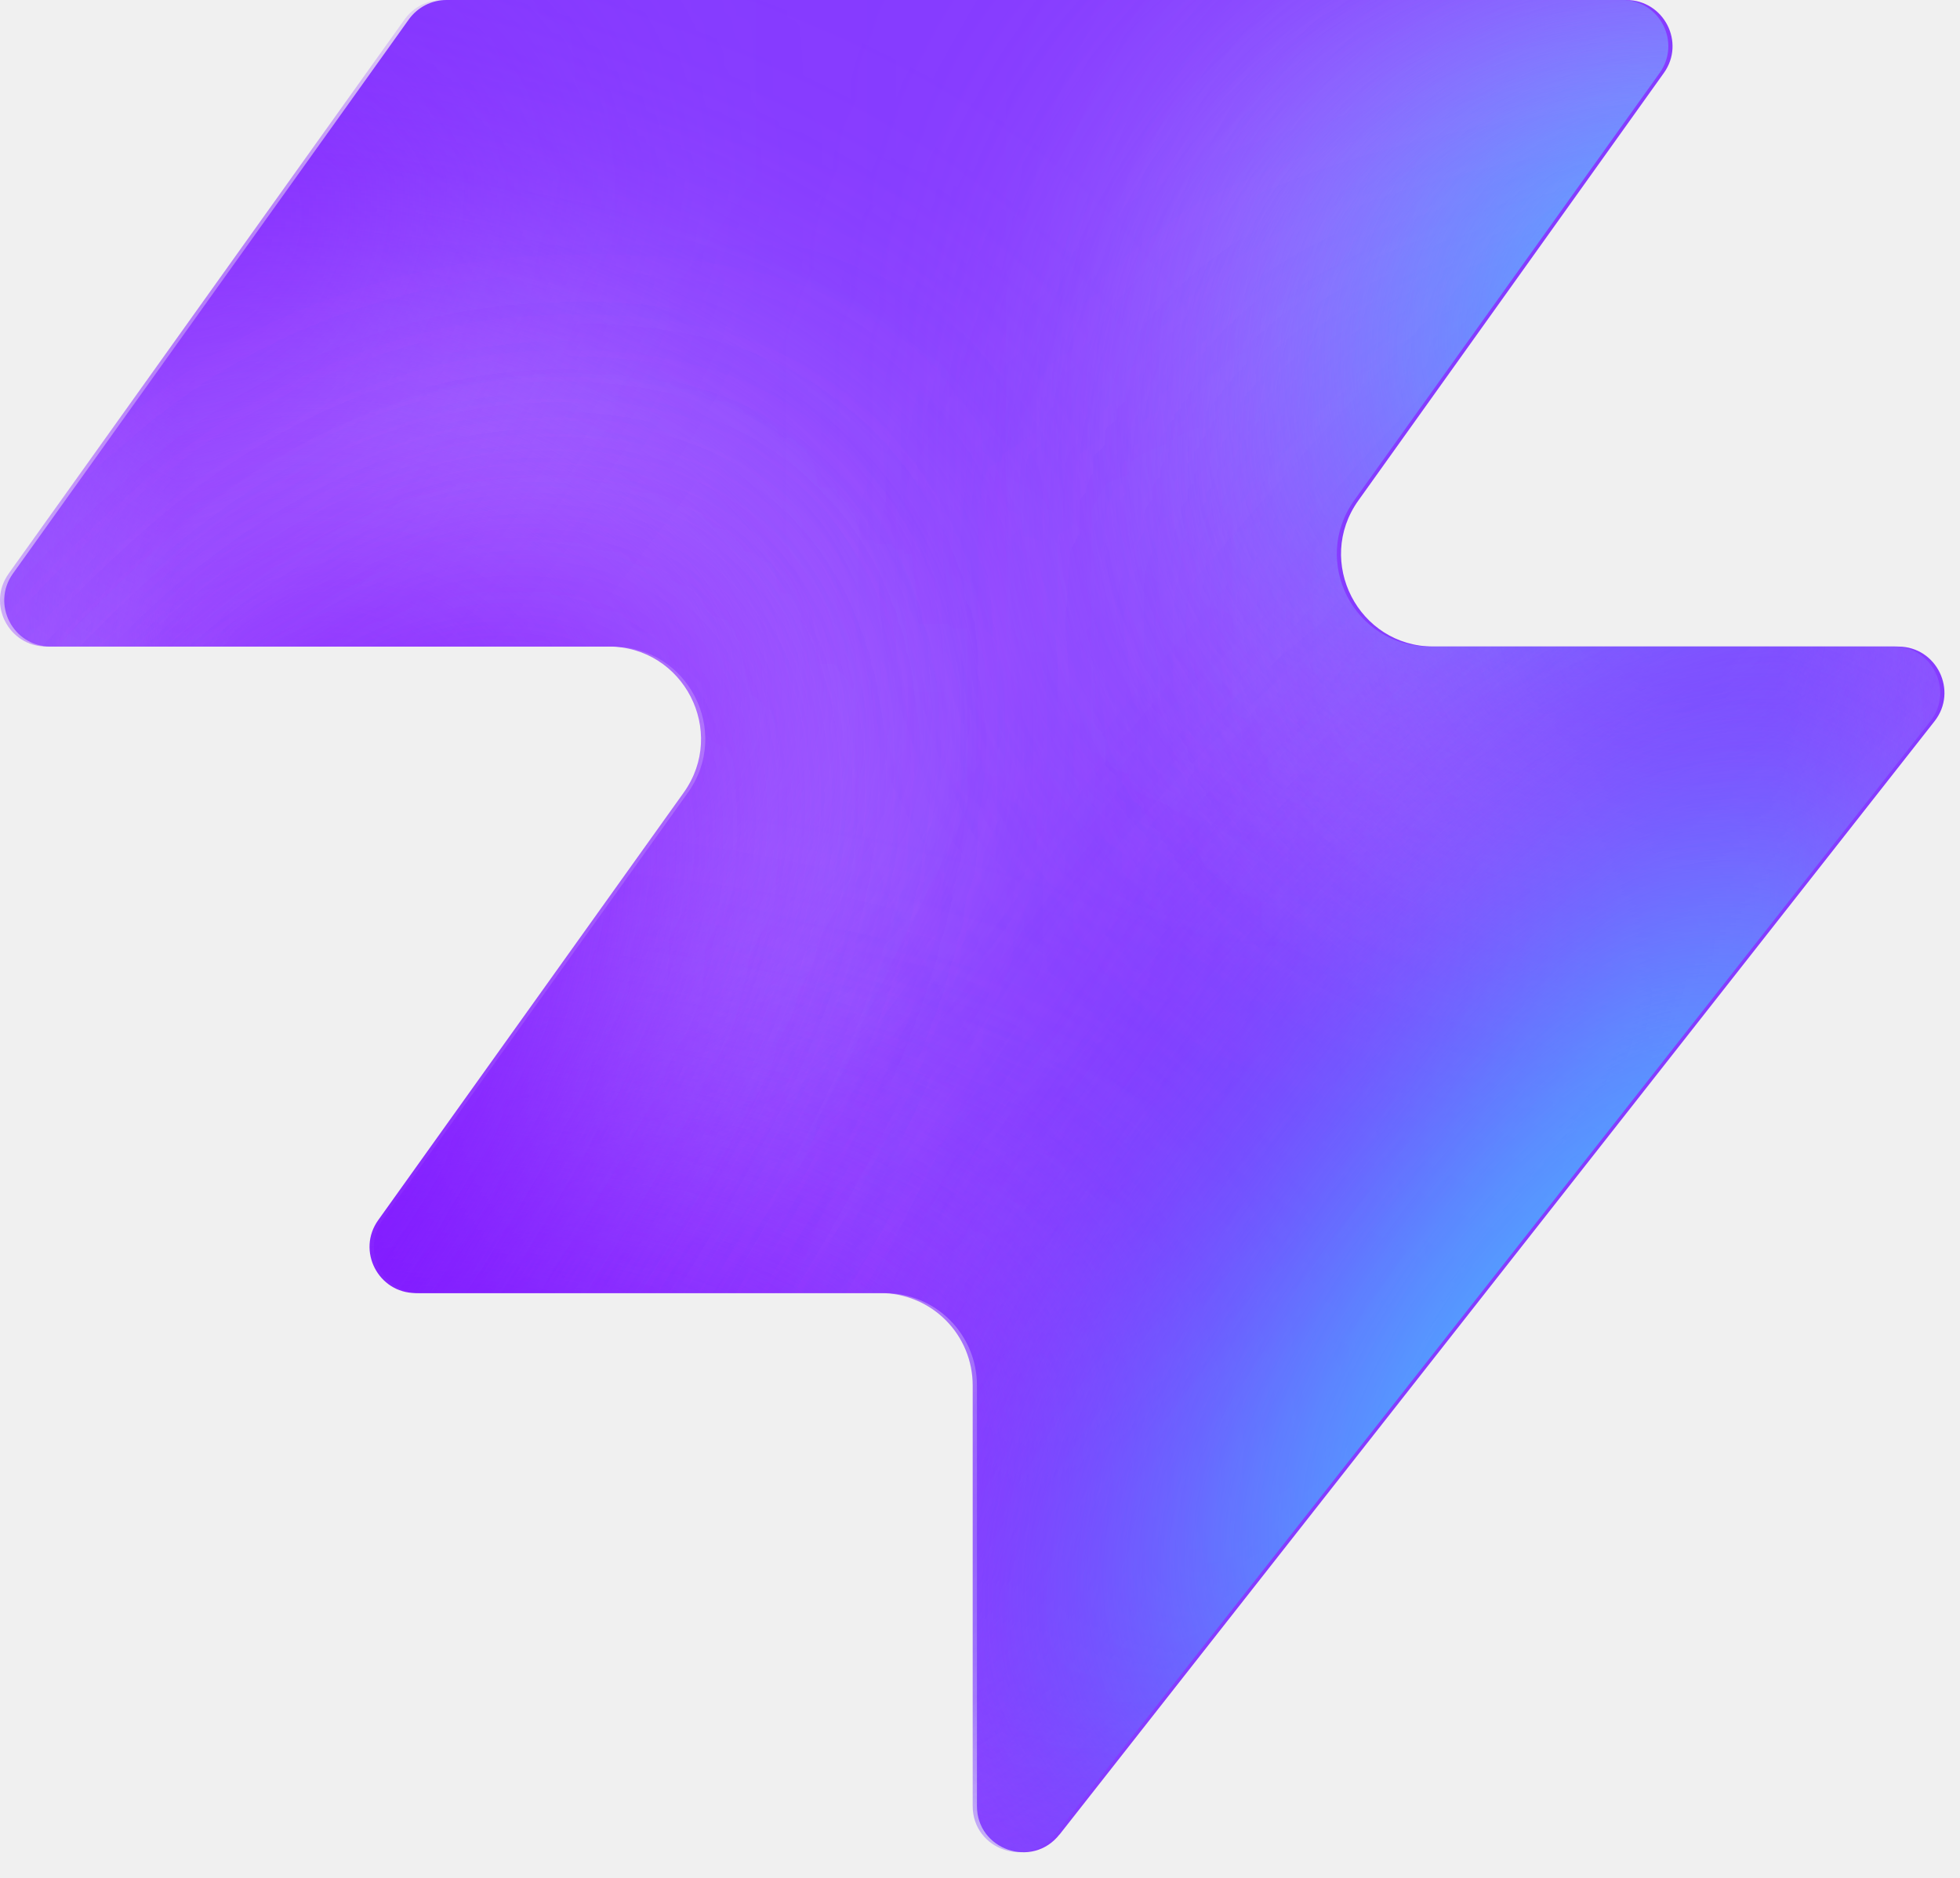
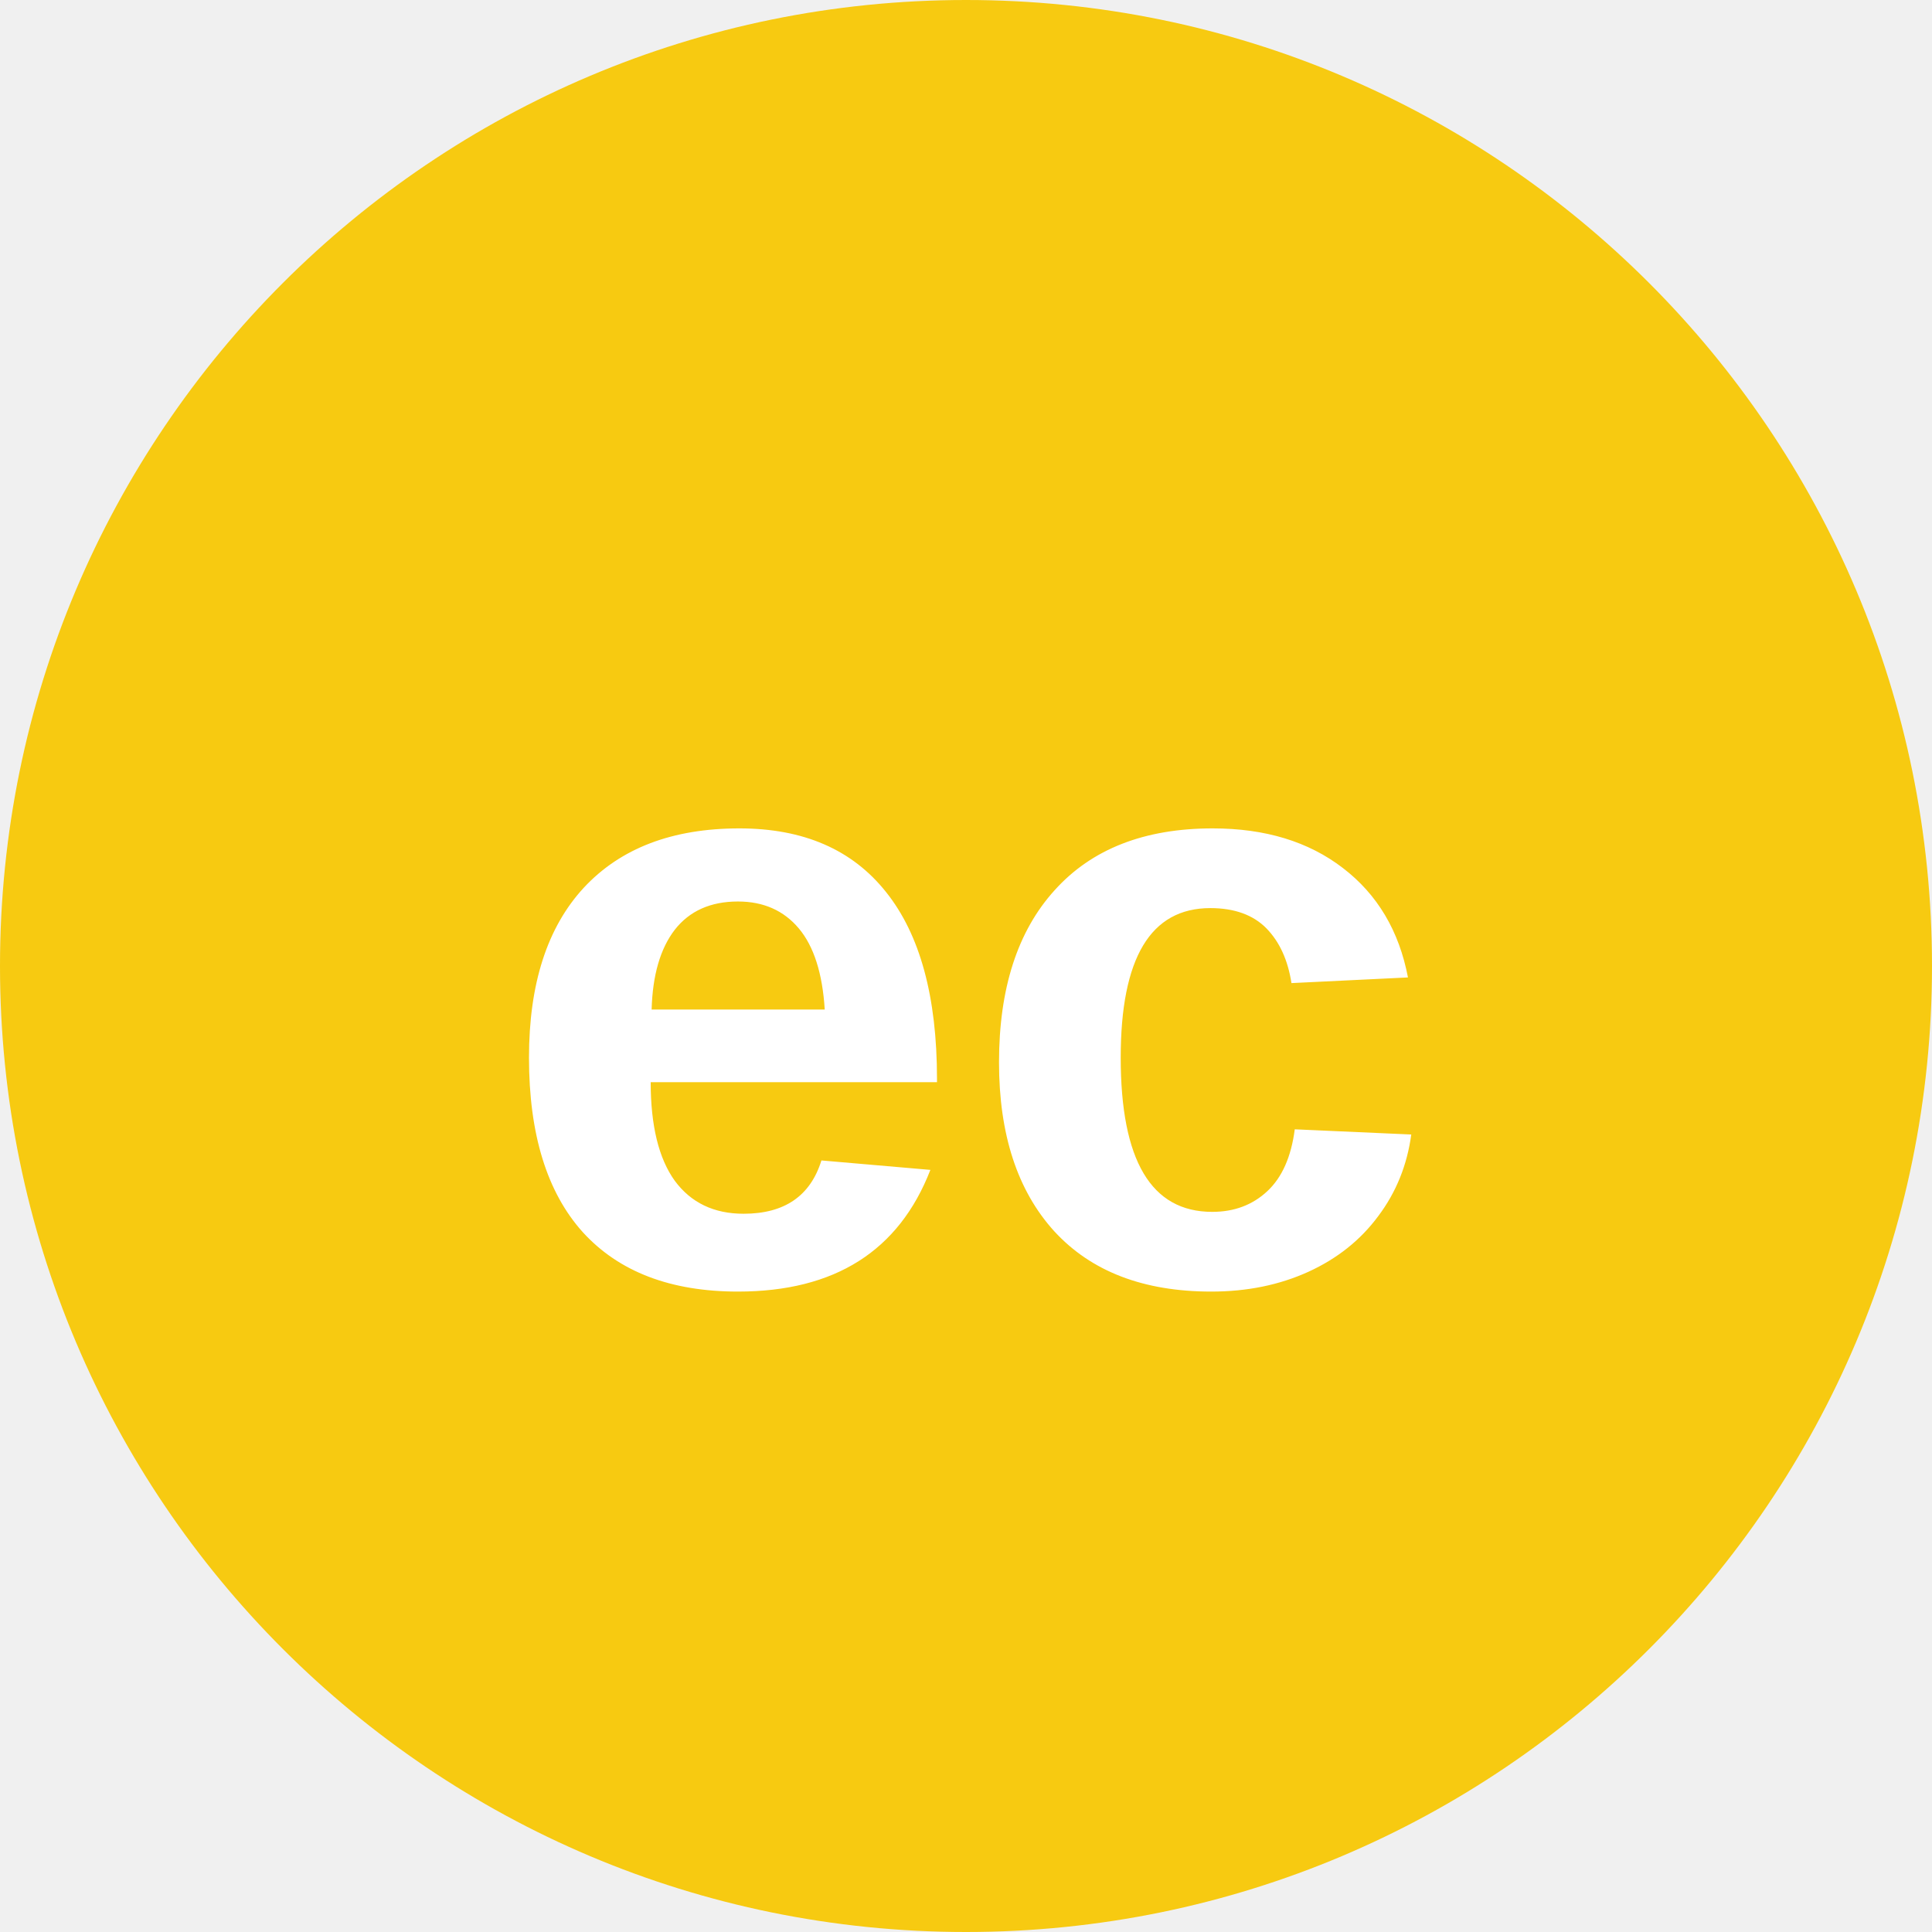
- <svg xmlns="http://www.w3.org/2000/svg" width="48" height="46" fill="none" viewBox="0 0 48 46">
-   <path fill="#863bff" d="M25.946 44.938c-.664.845-2.021.375-2.021-.698V33.937a2.26 2.26 0 0 0-2.262-2.262H10.287c-.92 0-1.456-1.04-.92-1.788l7.48-10.471c1.07-1.497 0-3.578-1.842-3.578H1.237c-.92 0-1.456-1.04-.92-1.788L10.013.474c.214-.297.556-.474.92-.474h28.894c.92 0 1.456 1.04.92 1.788l-7.48 10.471c-1.07 1.498 0 3.579 1.842 3.579h11.377c.943 0 1.473 1.088.89 1.83L25.947 44.94z" style="fill:#863bff;fill:color(display-p3 .525 .23 1);fill-opacity:1" />
-   <mask id="a" width="48" height="46" x="0" y="0" maskUnits="userSpaceOnUse" style="mask-type:alpha">
-     <path fill="#000" d="M25.842 44.938c-.664.844-2.021.375-2.021-.698V33.937a2.26 2.26 0 0 0-2.262-2.262H10.183c-.92 0-1.456-1.04-.92-1.788l7.48-10.471c1.07-1.498 0-3.579-1.842-3.579H1.133c-.92 0-1.456-1.04-.92-1.787L9.91.473c.214-.297.556-.474.92-.474h28.894c.92 0 1.456 1.04.92 1.788l-7.48 10.471c-1.07 1.498 0 3.578 1.842 3.578h11.377c.943 0 1.473 1.088.89 1.832L25.843 44.94z" style="fill:#000;fill-opacity:1" />
-   </mask>
-   <g mask="url(#a)">
-     <g filter="url(#b)">
-       <ellipse cx="5.508" cy="14.704" fill="#ede6ff" rx="5.508" ry="14.704" style="fill:#ede6ff;fill:color(display-p3 .927 .903 1);fill-opacity:1" transform="matrix(.00324 1 1 -.00324 -4.47 31.516)" />
-     </g>
-     <g filter="url(#c)">
-       <ellipse cx="10.399" cy="29.851" fill="#ede6ff" rx="10.399" ry="29.851" style="fill:#ede6ff;fill:color(display-p3 .927 .903 1);fill-opacity:1" transform="matrix(.00324 1 1 -.00324 -39.328 7.883)" />
-     </g>
-     <g filter="url(#d)">
-       <ellipse cx="5.508" cy="30.487" fill="#7e14ff" rx="5.508" ry="30.487" style="fill:#7e14ff;fill:color(display-p3 .492 .077 1);fill-opacity:1" transform="rotate(89.814 -25.913 -14.639)scale(1 -1)" />
-     </g>
-     <g filter="url(#e)">
-       <ellipse cx="5.508" cy="30.599" fill="#7e14ff" rx="5.508" ry="30.599" style="fill:#7e14ff;fill:color(display-p3 .492 .077 1);fill-opacity:1" transform="rotate(89.814 -32.644 -3.334)scale(1 -1)" />
-     </g>
-     <g filter="url(#f)">
-       <ellipse cx="5.508" cy="30.599" fill="#7e14ff" rx="5.508" ry="30.599" style="fill:#7e14ff;fill:color(display-p3 .492 .077 1);fill-opacity:1" transform="matrix(.00324 1 1 -.00324 -34.34 30.47)" />
-     </g>
-     <g filter="url(#g)">
-       <ellipse cx="14.072" cy="22.078" fill="#ede6ff" rx="14.072" ry="22.078" style="fill:#ede6ff;fill:color(display-p3 .927 .903 1);fill-opacity:1" transform="rotate(93.35 24.506 48.493)scale(-1 1)" />
-     </g>
-     <g filter="url(#h)">
-       <ellipse cx="3.47" cy="21.501" fill="#7e14ff" rx="3.47" ry="21.501" style="fill:#7e14ff;fill:color(display-p3 .492 .077 1);fill-opacity:1" transform="rotate(89.009 28.708 47.59)scale(-1 1)" />
-     </g>
-     <g filter="url(#i)">
-       <ellipse cx="3.47" cy="21.501" fill="#7e14ff" rx="3.47" ry="21.501" style="fill:#7e14ff;fill:color(display-p3 .492 .077 1);fill-opacity:1" transform="rotate(89.009 28.708 47.59)scale(-1 1)" />
-     </g>
-     <g filter="url(#j)">
-       <ellipse cx=".387" cy="8.972" fill="#7e14ff" rx="4.407" ry="29.108" style="fill:#7e14ff;fill:color(display-p3 .492 .077 1);fill-opacity:1" transform="rotate(39.51 .387 8.972)" />
-     </g>
-     <g filter="url(#k)">
-       <ellipse cx="47.523" cy="-6.092" fill="#7e14ff" rx="4.407" ry="29.108" style="fill:#7e14ff;fill:color(display-p3 .492 .077 1);fill-opacity:1" transform="rotate(37.892 47.523 -6.092)" />
-     </g>
-     <g filter="url(#l)">
-       <ellipse cx="41.412" cy="6.333" fill="#47bfff" rx="5.971" ry="9.665" style="fill:#47bfff;fill:color(display-p3 .28 .748 1);fill-opacity:1" transform="rotate(37.892 41.412 6.333)" />
-     </g>
-     <g filter="url(#m)">
-       <ellipse cx="-1.879" cy="38.332" fill="#7e14ff" rx="4.407" ry="29.108" style="fill:#7e14ff;fill:color(display-p3 .492 .077 1);fill-opacity:1" transform="rotate(37.892 -1.88 38.332)" />
-     </g>
-     <g filter="url(#n)">
-       <ellipse cx="-1.879" cy="38.332" fill="#7e14ff" rx="4.407" ry="29.108" style="fill:#7e14ff;fill:color(display-p3 .492 .077 1);fill-opacity:1" transform="rotate(37.892 -1.88 38.332)" />
-     </g>
-     <g filter="url(#o)">
-       <ellipse cx="35.651" cy="29.907" fill="#7e14ff" rx="4.407" ry="29.108" style="fill:#7e14ff;fill:color(display-p3 .492 .077 1);fill-opacity:1" transform="rotate(37.892 35.651 29.907)" />
-     </g>
-     <g filter="url(#p)">
-       <ellipse cx="38.418" cy="32.4" fill="#47bfff" rx="5.971" ry="15.297" style="fill:#47bfff;fill:color(display-p3 .28 .748 1);fill-opacity:1" transform="rotate(37.892 38.418 32.4)" />
-     </g>
-   </g>
-   <defs>
-     <filter id="b" width="60.045" height="41.654" x="-19.77" y="16.149" color-interpolation-filters="sRGB" filterUnits="userSpaceOnUse">
-       <feFlood flood-opacity="0" result="BackgroundImageFix" />
-       <feBlend in="SourceGraphic" in2="BackgroundImageFix" result="shape" />
-       <feGaussianBlur result="effect1_foregroundBlur_2002_17158" stdDeviation="7.659" />
-     </filter>
-     <filter id="c" width="90.34" height="51.437" x="-54.613" y="-7.533" color-interpolation-filters="sRGB" filterUnits="userSpaceOnUse">
-       <feFlood flood-opacity="0" result="BackgroundImageFix" />
-       <feBlend in="SourceGraphic" in2="BackgroundImageFix" result="shape" />
-       <feGaussianBlur result="effect1_foregroundBlur_2002_17158" stdDeviation="7.659" />
-     </filter>
-     <filter id="d" width="79.355" height="29.4" x="-49.64" y="2.03" color-interpolation-filters="sRGB" filterUnits="userSpaceOnUse">
-       <feFlood flood-opacity="0" result="BackgroundImageFix" />
-       <feBlend in="SourceGraphic" in2="BackgroundImageFix" result="shape" />
-       <feGaussianBlur result="effect1_foregroundBlur_2002_17158" stdDeviation="4.596" />
-     </filter>
-     <filter id="e" width="79.579" height="29.4" x="-45.045" y="20.029" color-interpolation-filters="sRGB" filterUnits="userSpaceOnUse">
-       <feFlood flood-opacity="0" result="BackgroundImageFix" />
-       <feBlend in="SourceGraphic" in2="BackgroundImageFix" result="shape" />
-       <feGaussianBlur result="effect1_foregroundBlur_2002_17158" stdDeviation="4.596" />
-     </filter>
-     <filter id="f" width="79.579" height="29.4" x="-43.513" y="21.178" color-interpolation-filters="sRGB" filterUnits="userSpaceOnUse">
-       <feFlood flood-opacity="0" result="BackgroundImageFix" />
-       <feBlend in="SourceGraphic" in2="BackgroundImageFix" result="shape" />
-       <feGaussianBlur result="effect1_foregroundBlur_2002_17158" stdDeviation="4.596" />
-     </filter>
-     <filter id="g" width="74.749" height="58.852" x="15.756" y="-17.901" color-interpolation-filters="sRGB" filterUnits="userSpaceOnUse">
-       <feFlood flood-opacity="0" result="BackgroundImageFix" />
-       <feBlend in="SourceGraphic" in2="BackgroundImageFix" result="shape" />
-       <feGaussianBlur result="effect1_foregroundBlur_2002_17158" stdDeviation="7.659" />
-     </filter>
-     <filter id="h" width="61.377" height="25.362" x="23.548" y="2.284" color-interpolation-filters="sRGB" filterUnits="userSpaceOnUse">
-       <feFlood flood-opacity="0" result="BackgroundImageFix" />
-       <feBlend in="SourceGraphic" in2="BackgroundImageFix" result="shape" />
-       <feGaussianBlur result="effect1_foregroundBlur_2002_17158" stdDeviation="4.596" />
-     </filter>
-     <filter id="i" width="61.377" height="25.362" x="23.548" y="2.284" color-interpolation-filters="sRGB" filterUnits="userSpaceOnUse">
-       <feFlood flood-opacity="0" result="BackgroundImageFix" />
-       <feBlend in="SourceGraphic" in2="BackgroundImageFix" result="shape" />
-       <feGaussianBlur result="effect1_foregroundBlur_2002_17158" stdDeviation="4.596" />
-     </filter>
-     <filter id="j" width="56.045" height="63.649" x="-27.636" y="-22.853" color-interpolation-filters="sRGB" filterUnits="userSpaceOnUse">
-       <feFlood flood-opacity="0" result="BackgroundImageFix" />
-       <feBlend in="SourceGraphic" in2="BackgroundImageFix" result="shape" />
-       <feGaussianBlur result="effect1_foregroundBlur_2002_17158" stdDeviation="4.596" />
-     </filter>
-     <filter id="k" width="54.814" height="64.646" x="20.116" y="-38.415" color-interpolation-filters="sRGB" filterUnits="userSpaceOnUse">
-       <feFlood flood-opacity="0" result="BackgroundImageFix" />
-       <feBlend in="SourceGraphic" in2="BackgroundImageFix" result="shape" />
-       <feGaussianBlur result="effect1_foregroundBlur_2002_17158" stdDeviation="4.596" />
-     </filter>
-     <filter id="l" width="33.541" height="35.313" x="24.641" y="-11.323" color-interpolation-filters="sRGB" filterUnits="userSpaceOnUse">
-       <feFlood flood-opacity="0" result="BackgroundImageFix" />
-       <feBlend in="SourceGraphic" in2="BackgroundImageFix" result="shape" />
-       <feGaussianBlur result="effect1_foregroundBlur_2002_17158" stdDeviation="4.596" />
-     </filter>
-     <filter id="m" width="54.814" height="64.646" x="-29.286" y="6.009" color-interpolation-filters="sRGB" filterUnits="userSpaceOnUse">
-       <feFlood flood-opacity="0" result="BackgroundImageFix" />
-       <feBlend in="SourceGraphic" in2="BackgroundImageFix" result="shape" />
-       <feGaussianBlur result="effect1_foregroundBlur_2002_17158" stdDeviation="4.596" />
-     </filter>
-     <filter id="n" width="54.814" height="64.646" x="-29.286" y="6.009" color-interpolation-filters="sRGB" filterUnits="userSpaceOnUse">
-       <feFlood flood-opacity="0" result="BackgroundImageFix" />
-       <feBlend in="SourceGraphic" in2="BackgroundImageFix" result="shape" />
-       <feGaussianBlur result="effect1_foregroundBlur_2002_17158" stdDeviation="4.596" />
-     </filter>
-     <filter id="o" width="54.814" height="64.646" x="8.244" y="-2.416" color-interpolation-filters="sRGB" filterUnits="userSpaceOnUse">
-       <feFlood flood-opacity="0" result="BackgroundImageFix" />
-       <feBlend in="SourceGraphic" in2="BackgroundImageFix" result="shape" />
-       <feGaussianBlur result="effect1_foregroundBlur_2002_17158" stdDeviation="4.596" />
-     </filter>
-     <filter id="p" width="39.409" height="43.623" x="18.713" y="10.588" color-interpolation-filters="sRGB" filterUnits="userSpaceOnUse">
-       <feFlood flood-opacity="0" result="BackgroundImageFix" />
-       <feBlend in="SourceGraphic" in2="BackgroundImageFix" result="shape" />
-       <feGaussianBlur result="effect1_foregroundBlur_2002_17158" stdDeviation="4.596" />
-     </filter>
-   </defs>
+ <svg xmlns="http://www.w3.org/2000/svg" viewBox="0 0 64 64">
+   <circle cx="32" cy="32" r="32" fill="#f7ca11" />
+   <text x="50%" y="54%" text-anchor="middle" dominant-baseline="middle" font-family="Arial, Helvetica, sans-serif" font-size="28" font-weight="700" fill="#ffffff">
+     ec
+   </text>
</svg>
